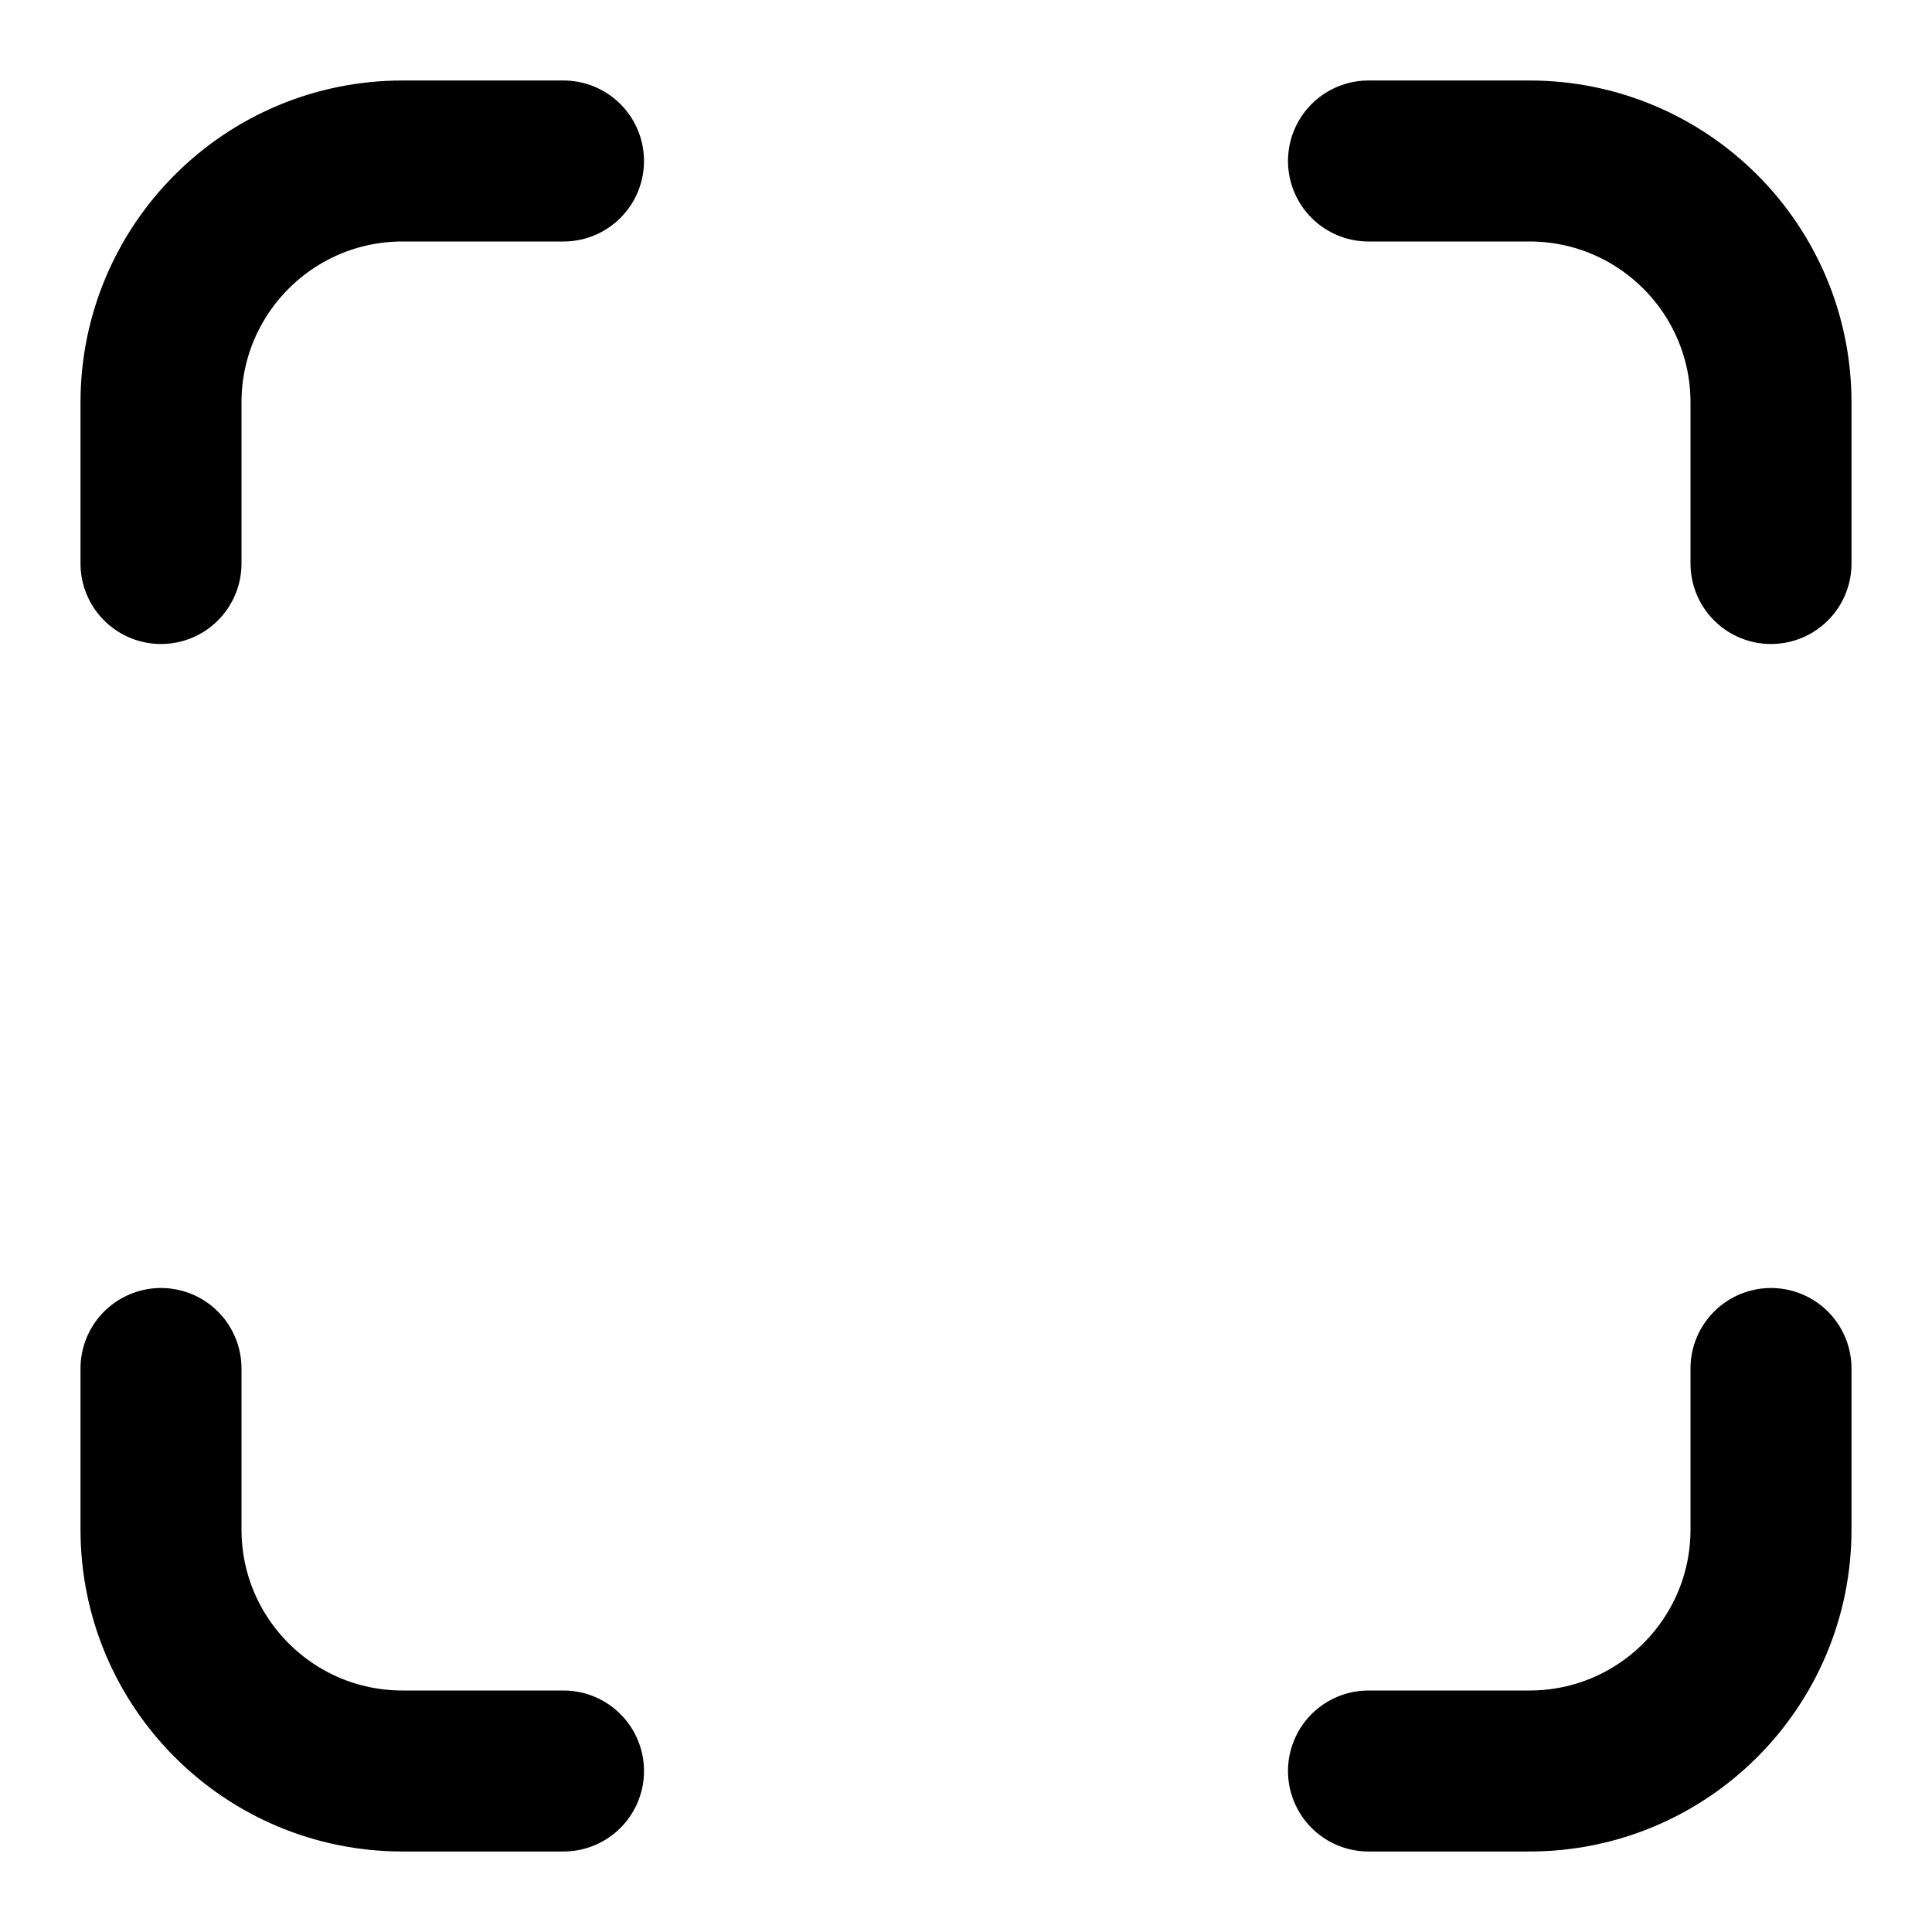
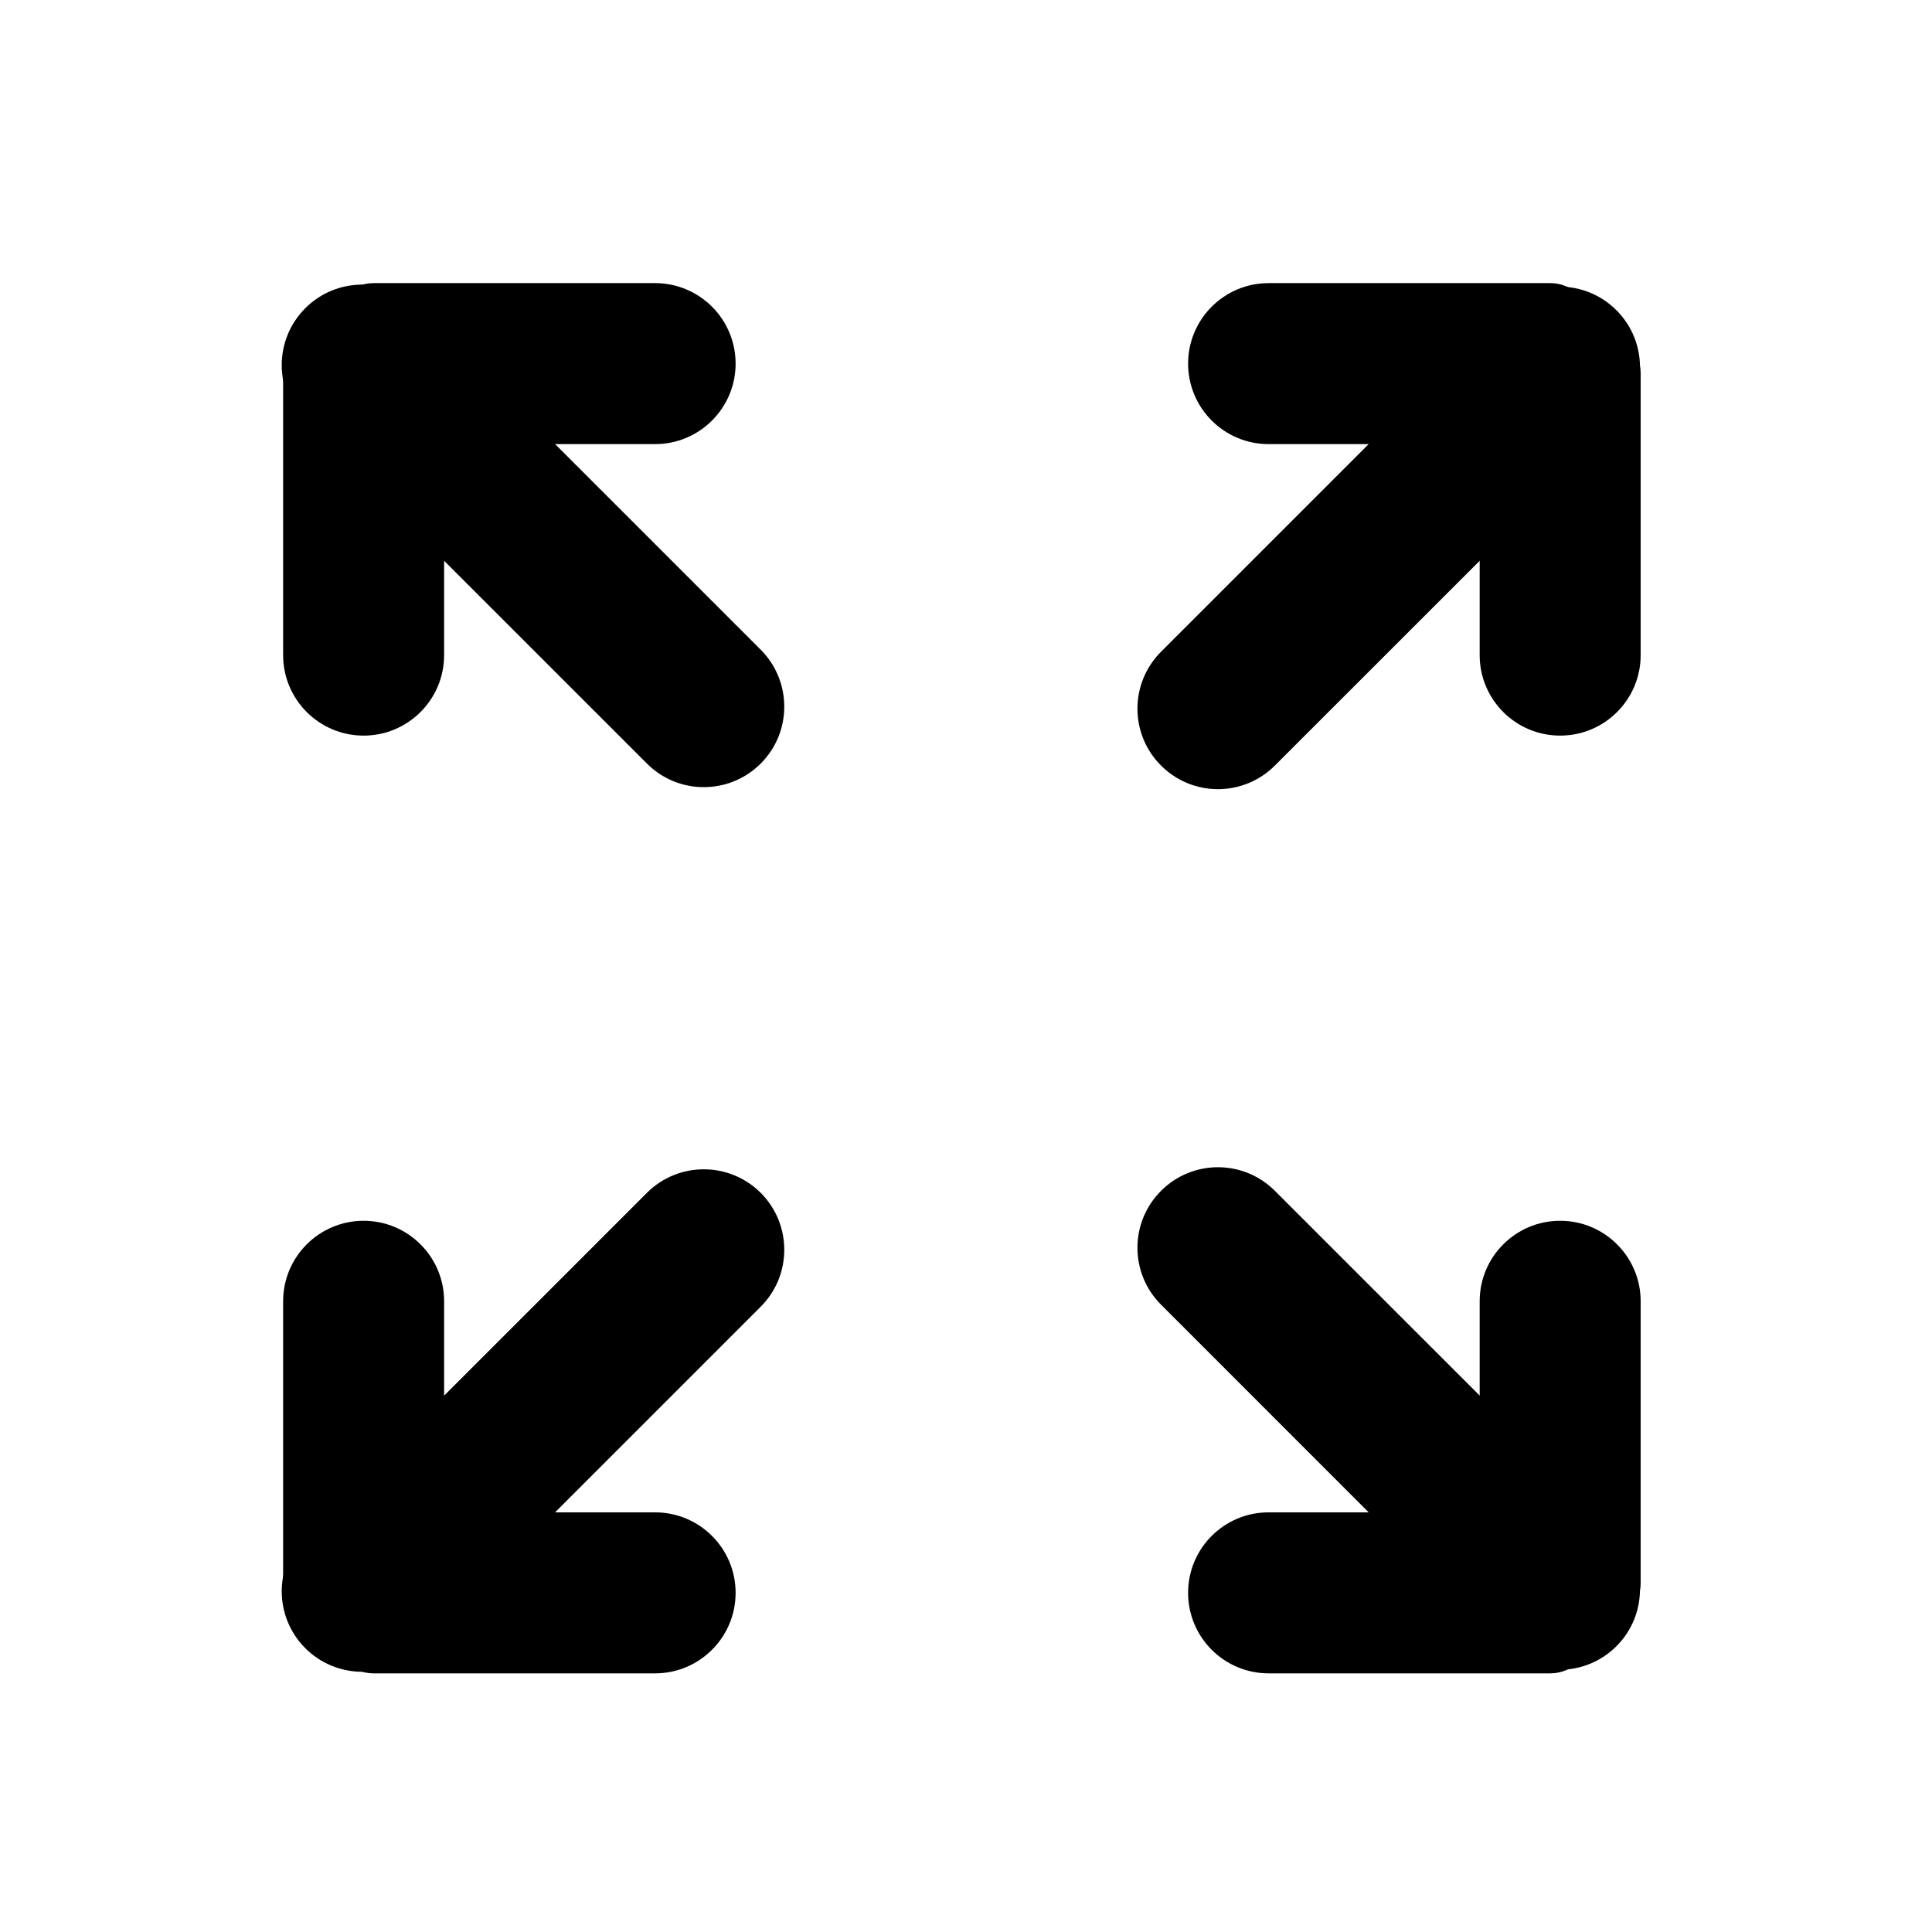
<svg xmlns="http://www.w3.org/2000/svg" width="24" height="24" viewBox="0 0 24 24" fill="none">
-   <path d="M2 7V5C2 3.343 3.343 2 5 2H7M2 17V19C2 20.657 3.343 22 5 22H7M17 22H19C20.657 22 22 20.657 22 19V17M22 7V5C22 3.343 20.657 2 19 2H17" stroke="black" stroke-width="2" stroke-linecap="round" />
+   <path d="M14.423 16.207C14.032 15.817 14.032 15.183 14.423 14.793C14.813 14.402 15.446 14.402 15.837 14.793L20.08 19.035C20.47 19.426 20.47 20.059 20.08 20.45C19.689 20.84 19.056 20.84 18.665 20.45L14.423 16.207Z" fill="black" />
+   <path d="M15.759 20.787C15.207 20.787 14.759 20.339 14.759 19.787C14.759 19.234 15.207 18.787 15.759 18.787H19.259C19.536 18.787 19.759 19.01 19.759 19.287V20.287C19.759 20.563 19.536 20.787 19.259 20.787H15.759Z" fill="black" />
+   <path d="M20.381 19.665C20.381 19.941 20.157 20.165 19.881 20.165H18.881C18.605 20.165 18.381 19.941 18.381 19.665V16.165C18.381 15.613 18.828 15.165 19.381 15.165C19.933 15.165 20.381 15.613 20.381 16.165V19.665Z" fill="black" />
+   <path d="M9.45 16.232C9.84 15.842 9.84 15.209 9.45 14.818C9.059 14.428 8.426 14.428 8.036 14.818L3.793 19.061C3.402 19.451 3.402 20.084 3.793 20.475C4.183 20.865 4.817 20.865 5.207 20.475L9.45 16.232Z" fill="black" />
+   <path d="M8.138 20.787C8.69 20.787 9.138 20.339 9.138 19.787C9.138 19.234 8.69 18.787 8.138 18.787H4.638C4.362 18.787 4.138 19.01 4.138 19.287V20.287C4.138 20.563 4.362 20.787 4.638 20.787H8.138Z" fill="black" />
+   <path d="M3.517 19.665C3.517 19.941 3.741 20.165 4.017 20.165H5.017C5.293 20.165 5.517 19.941 5.517 19.665V16.165C5.517 15.613 5.069 15.165 4.517 15.165C3.965 15.165 3.517 15.613 3.517 16.165V19.665Z" fill="black" />
+   <path d="M14.423 8.096C14.032 8.487 14.032 9.12 14.423 9.51C14.813 9.901 15.446 9.901 15.837 9.51L20.08 5.268C20.47 4.877 20.47 4.244 20.08 3.854C19.689 3.463 19.056 3.463 18.665 3.854L14.423 8.096Z" fill="black" />
+   <path d="M15.759 3.517C15.207 3.517 14.759 3.965 14.759 4.517C14.759 5.069 15.207 5.517 15.759 5.517H19.259C19.536 5.517 19.759 5.293 19.759 5.017V4.017C19.759 3.741 19.536 3.517 19.259 3.517H15.759Z" fill="black" />
+   <path d="M20.381 4.638C20.381 4.362 20.157 4.138 19.881 4.138H18.881C18.605 4.138 18.381 4.362 18.381 4.638V8.138C18.381 8.69 18.828 9.138 19.381 9.138C19.933 9.138 20.381 8.69 20.381 8.138V4.638Z" fill="black" />
+   <path d="M9.45 8.071C9.84 8.462 9.84 9.095 9.45 9.485C9.059 9.876 8.426 9.876 8.036 9.485L3.793 5.243C3.402 4.852 3.402 4.219 3.793 3.828C4.183 3.438 4.817 3.438 5.207 3.828L9.45 8.071Z" fill="black" />
+   <path d="M8.138 3.517C8.69 3.517 9.138 3.965 9.138 4.517C9.138 5.069 8.69 5.517 8.138 5.517H4.638C4.362 5.517 4.138 5.293 4.138 5.017V4.017C4.138 3.741 4.362 3.517 4.638 3.517H8.138Z" fill="black" />
+   <path d="M3.517 4.638C3.517 4.362 3.741 4.138 4.017 4.138H5.017C5.293 4.138 5.517 4.362 5.517 4.638V8.138C5.517 8.69 5.069 9.138 4.517 9.138C3.965 9.138 3.517 8.69 3.517 8.138V4.638Z" fill="black" />
</svg>
